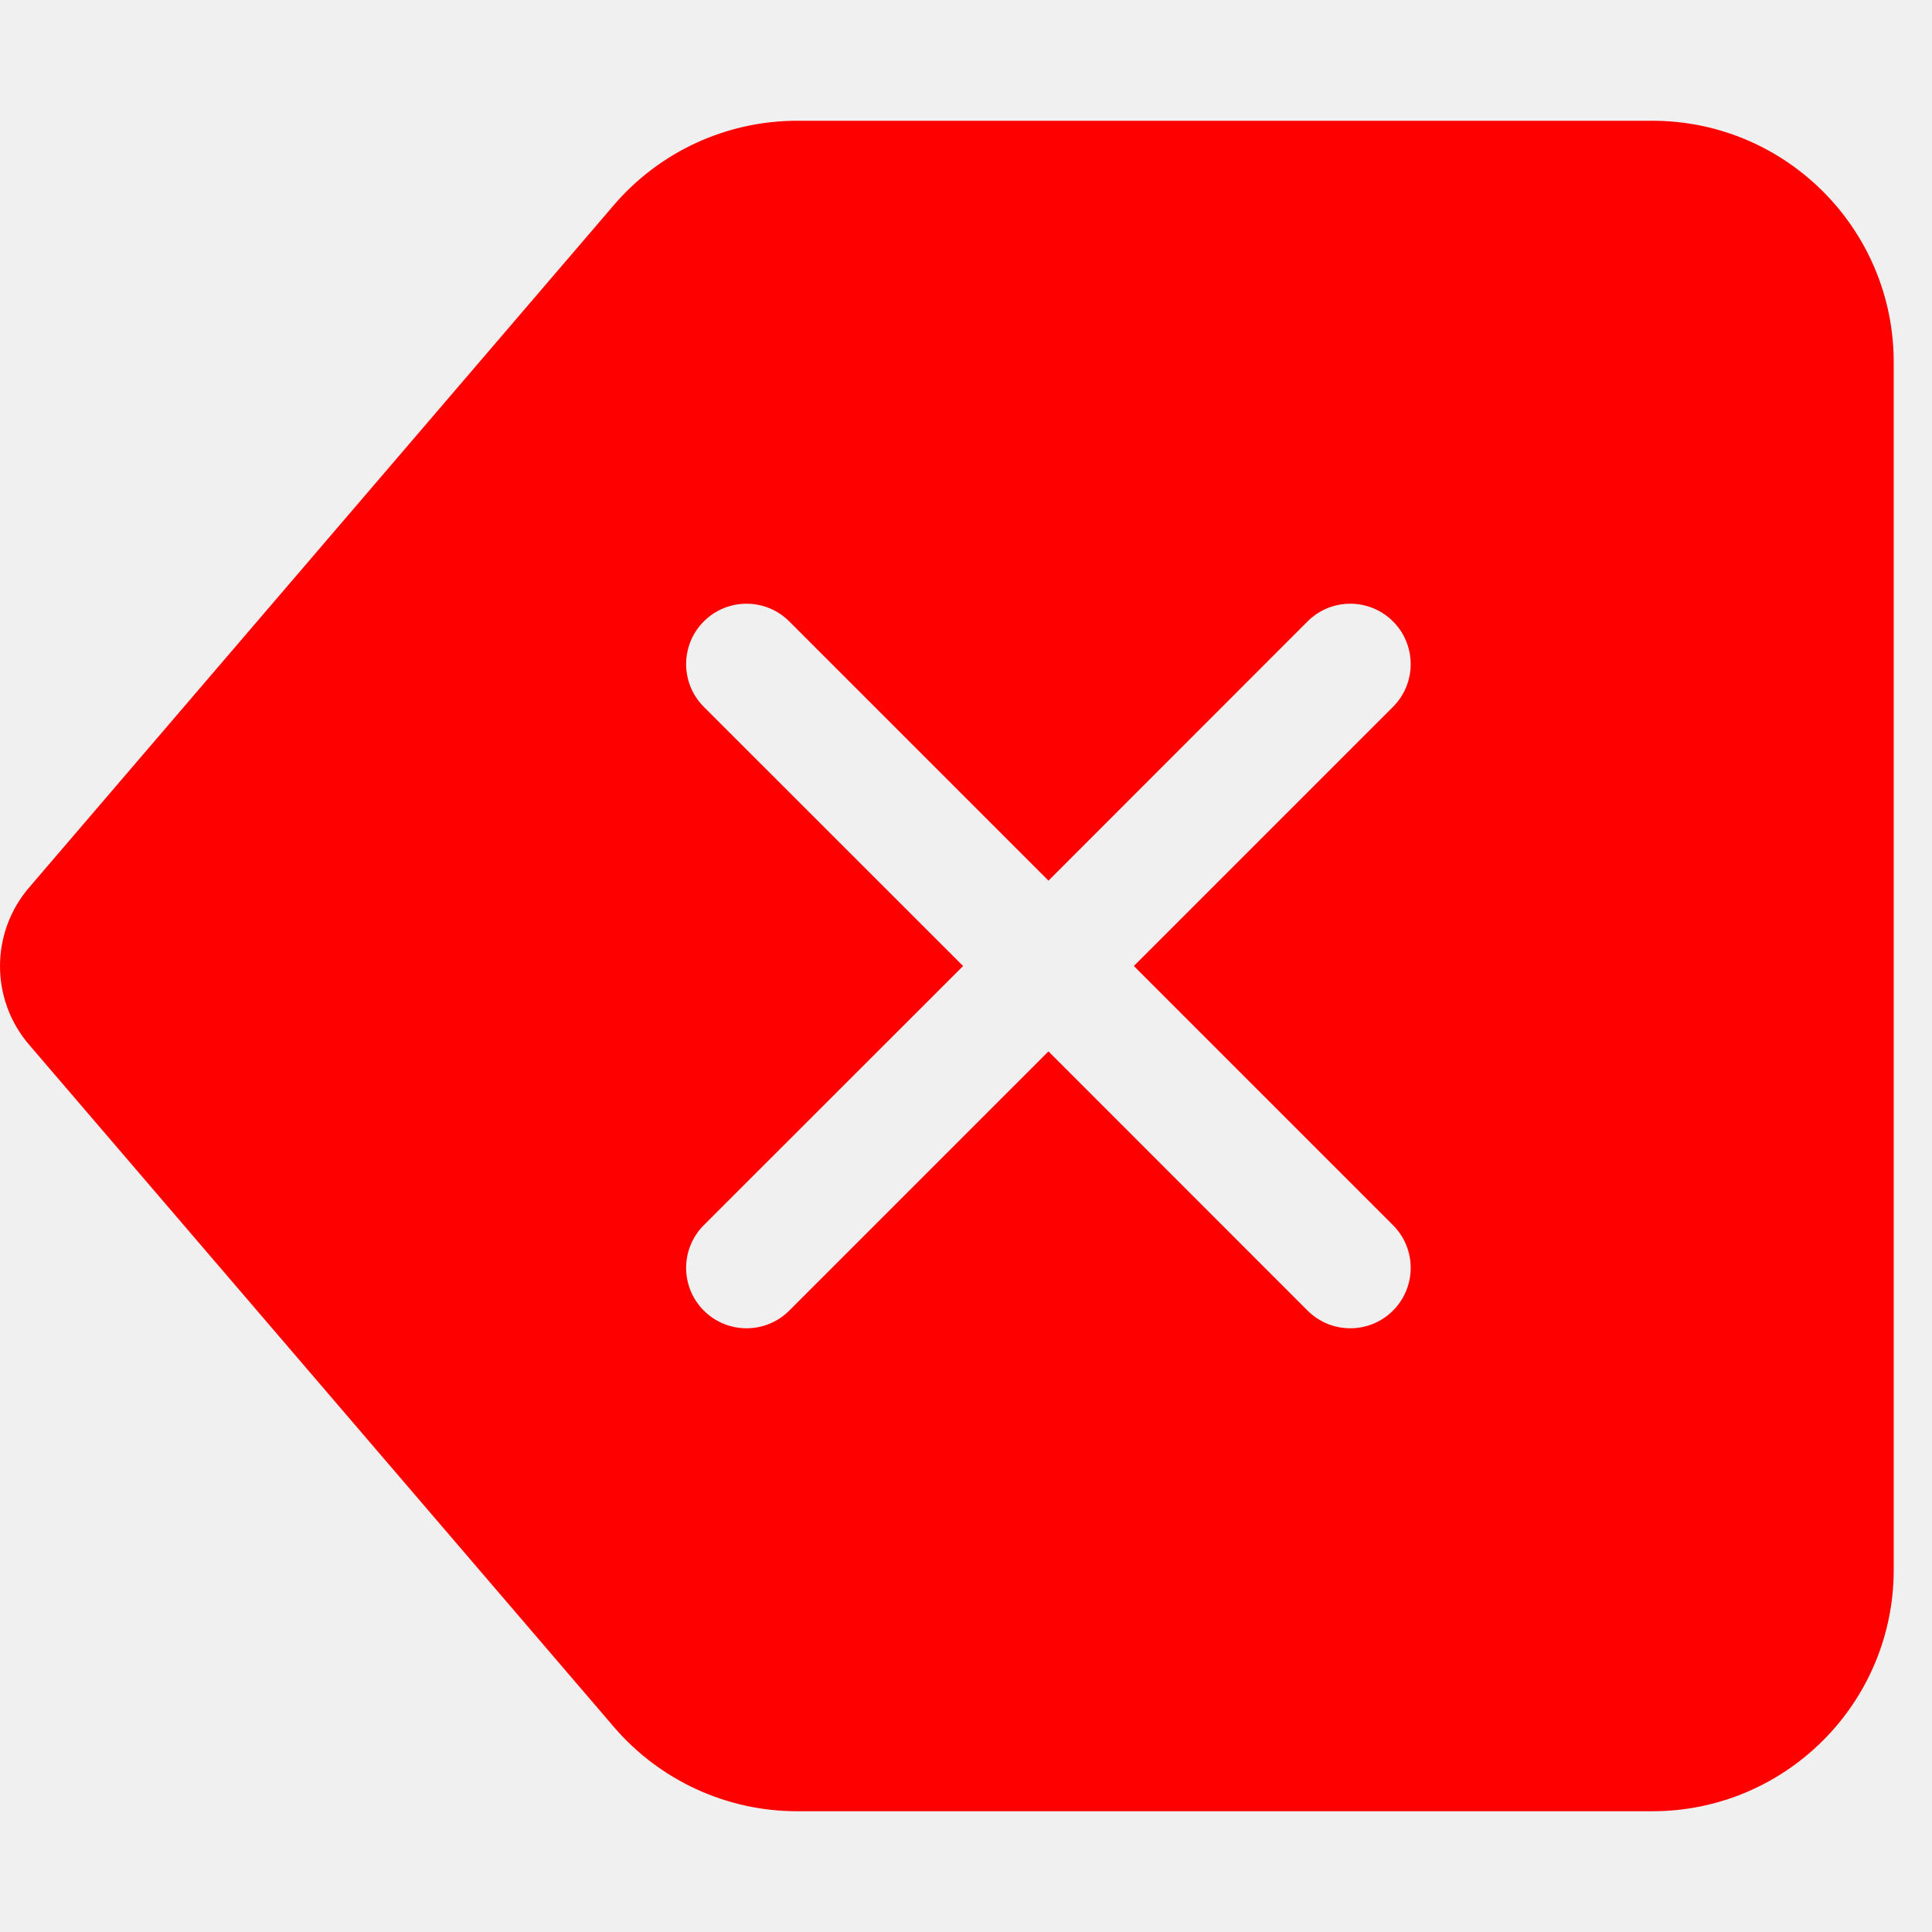
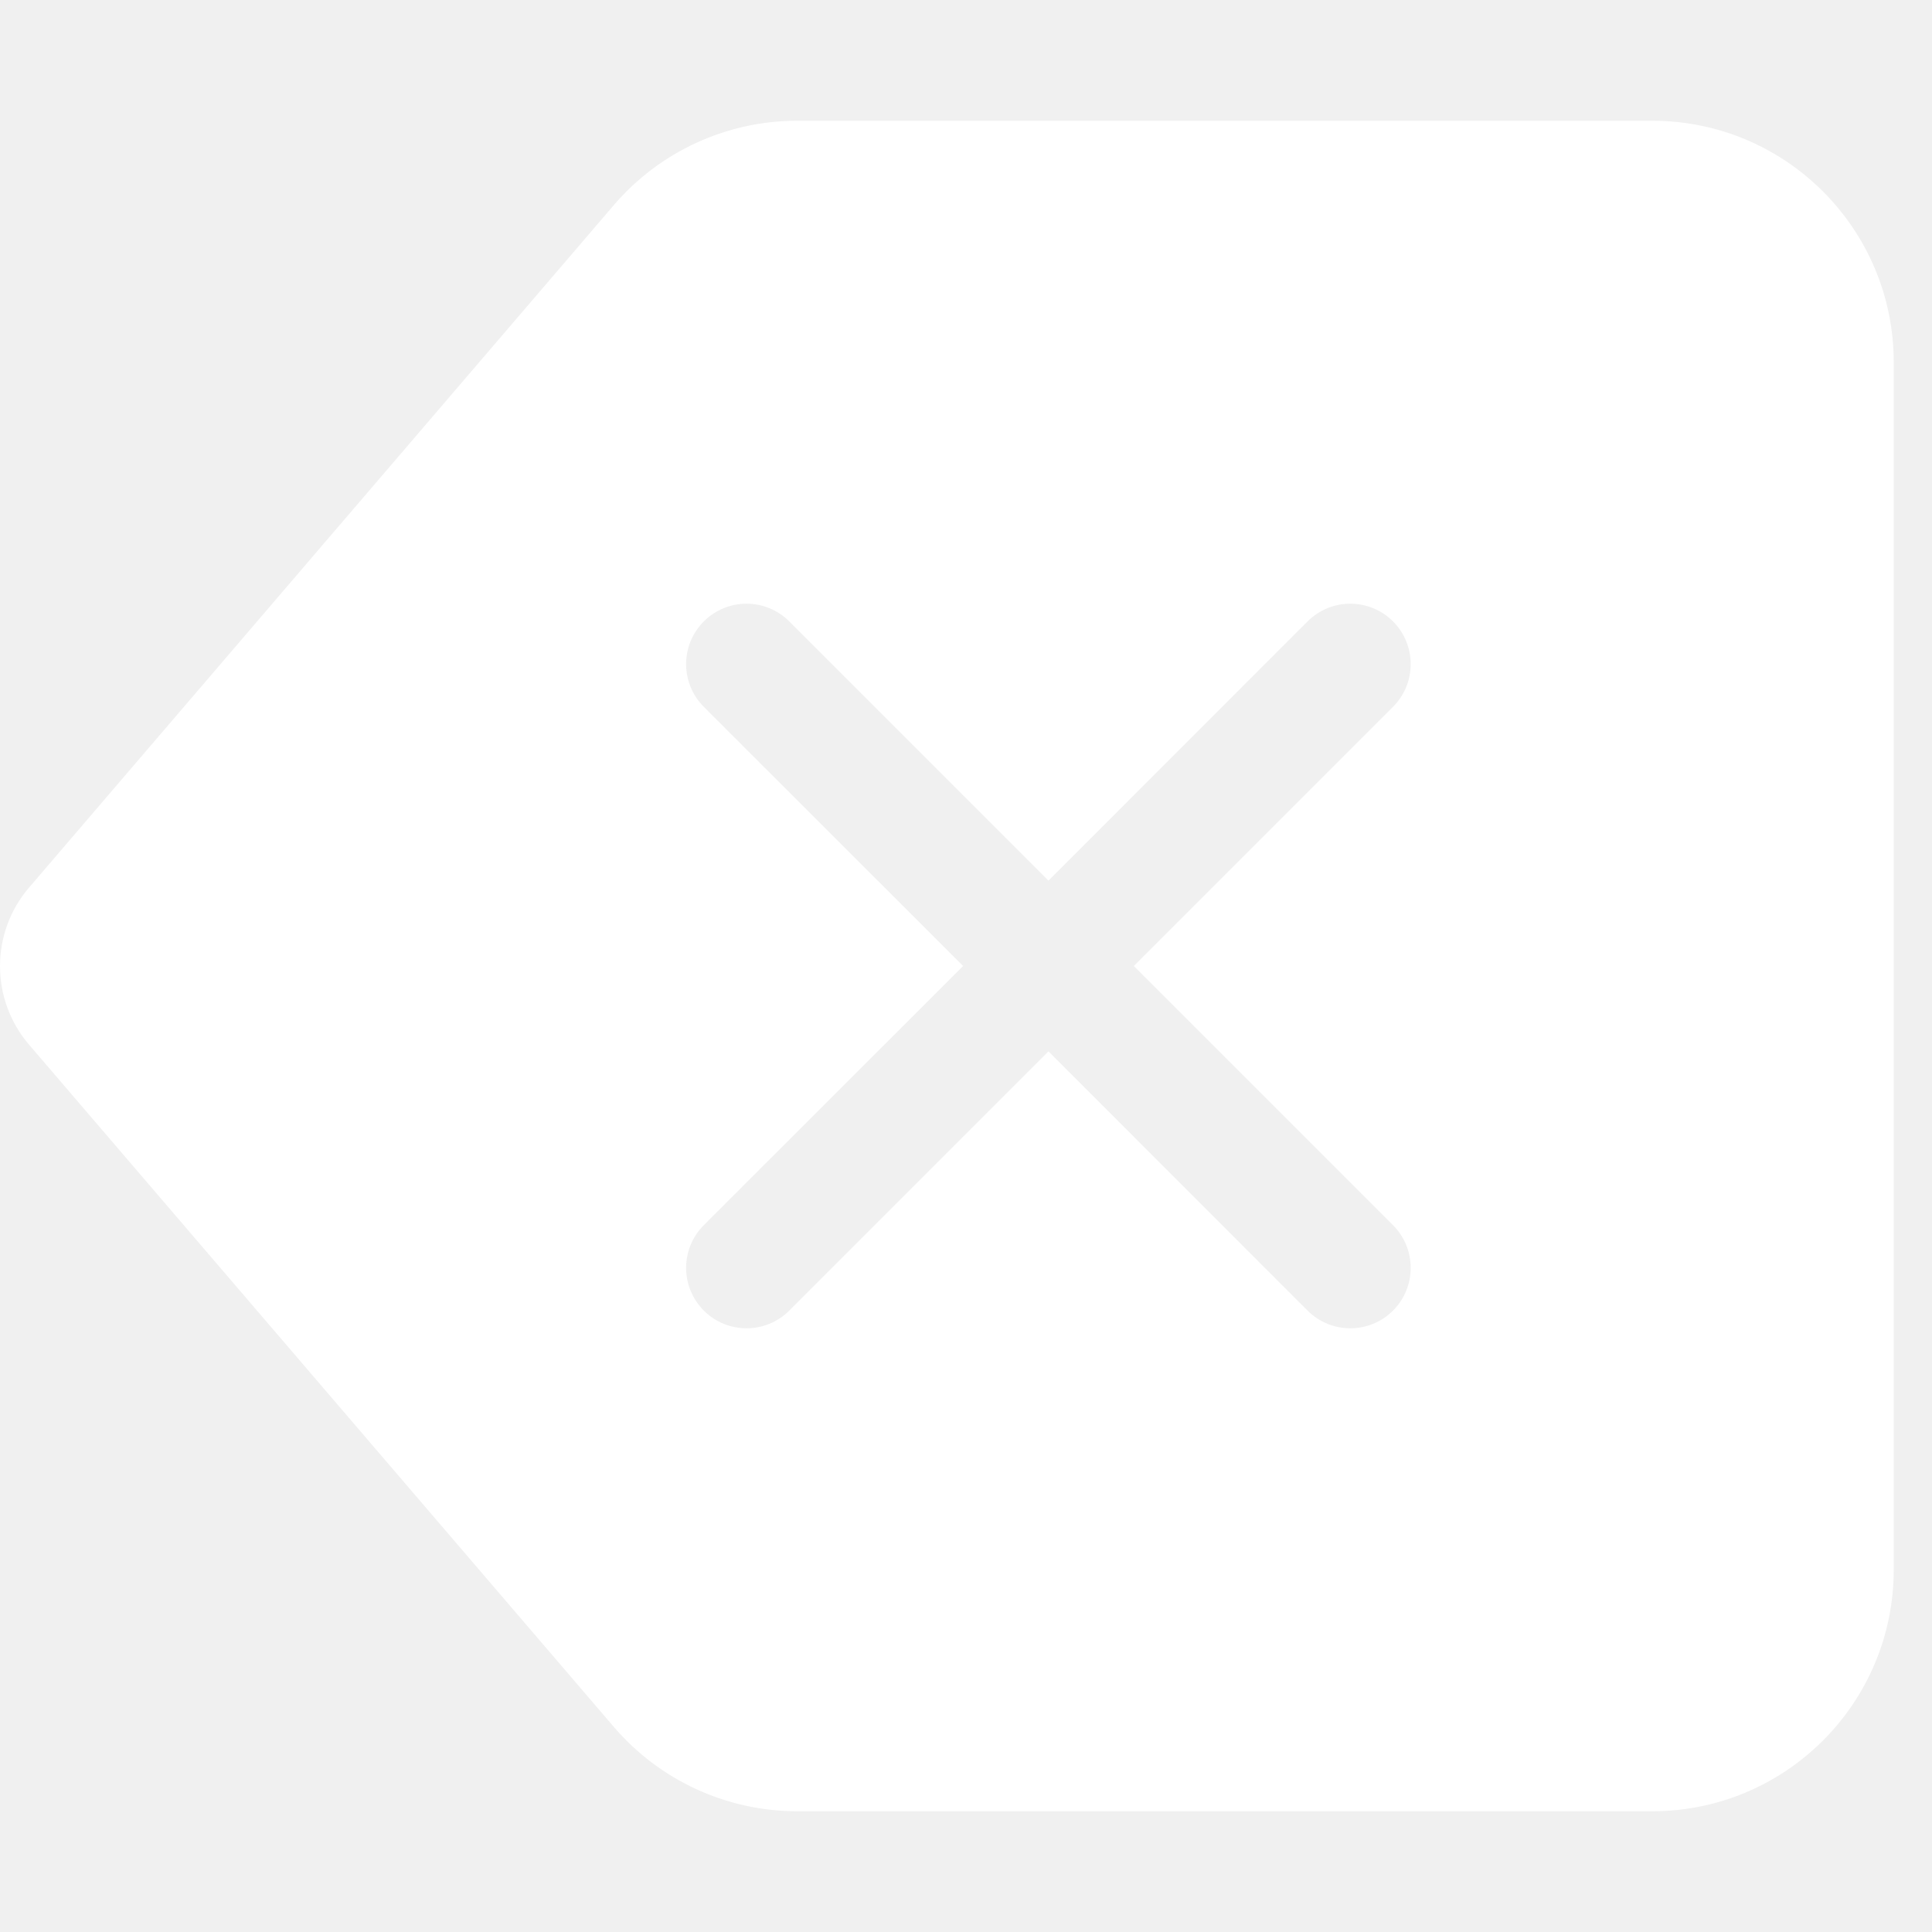
- <svg xmlns="http://www.w3.org/2000/svg" width="16" height="16" fill="red" class="bi bi-backspace-fill" viewBox="0 0 16 16">
+ <svg xmlns="http://www.w3.org/2000/svg" width="16" height="16" fill="white" class="bi bi-backspace-fill" viewBox="0 0 16 16">
  <path d="M15.683 3a2 2 0 0 0-2-2h-7.08a2 2 0 0 0-1.519.698L.241 7.35a1 1 0 0 0 0 1.302l4.843 5.65A2 2 0 0 0 6.603 15h7.08a2 2 0 0 0 2-2V3zM5.829 5.854a.5.5 0 1 1 .707-.708l2.147 2.147 2.146-2.147a.5.5 0 1 1 .707.708L9.39 8l2.146 2.146a.5.5 0 0 1-.707.708L8.683 8.707l-2.147 2.147a.5.5 0 0 1-.707-.708L7.976 8 5.829 5.854z" />
</svg>
